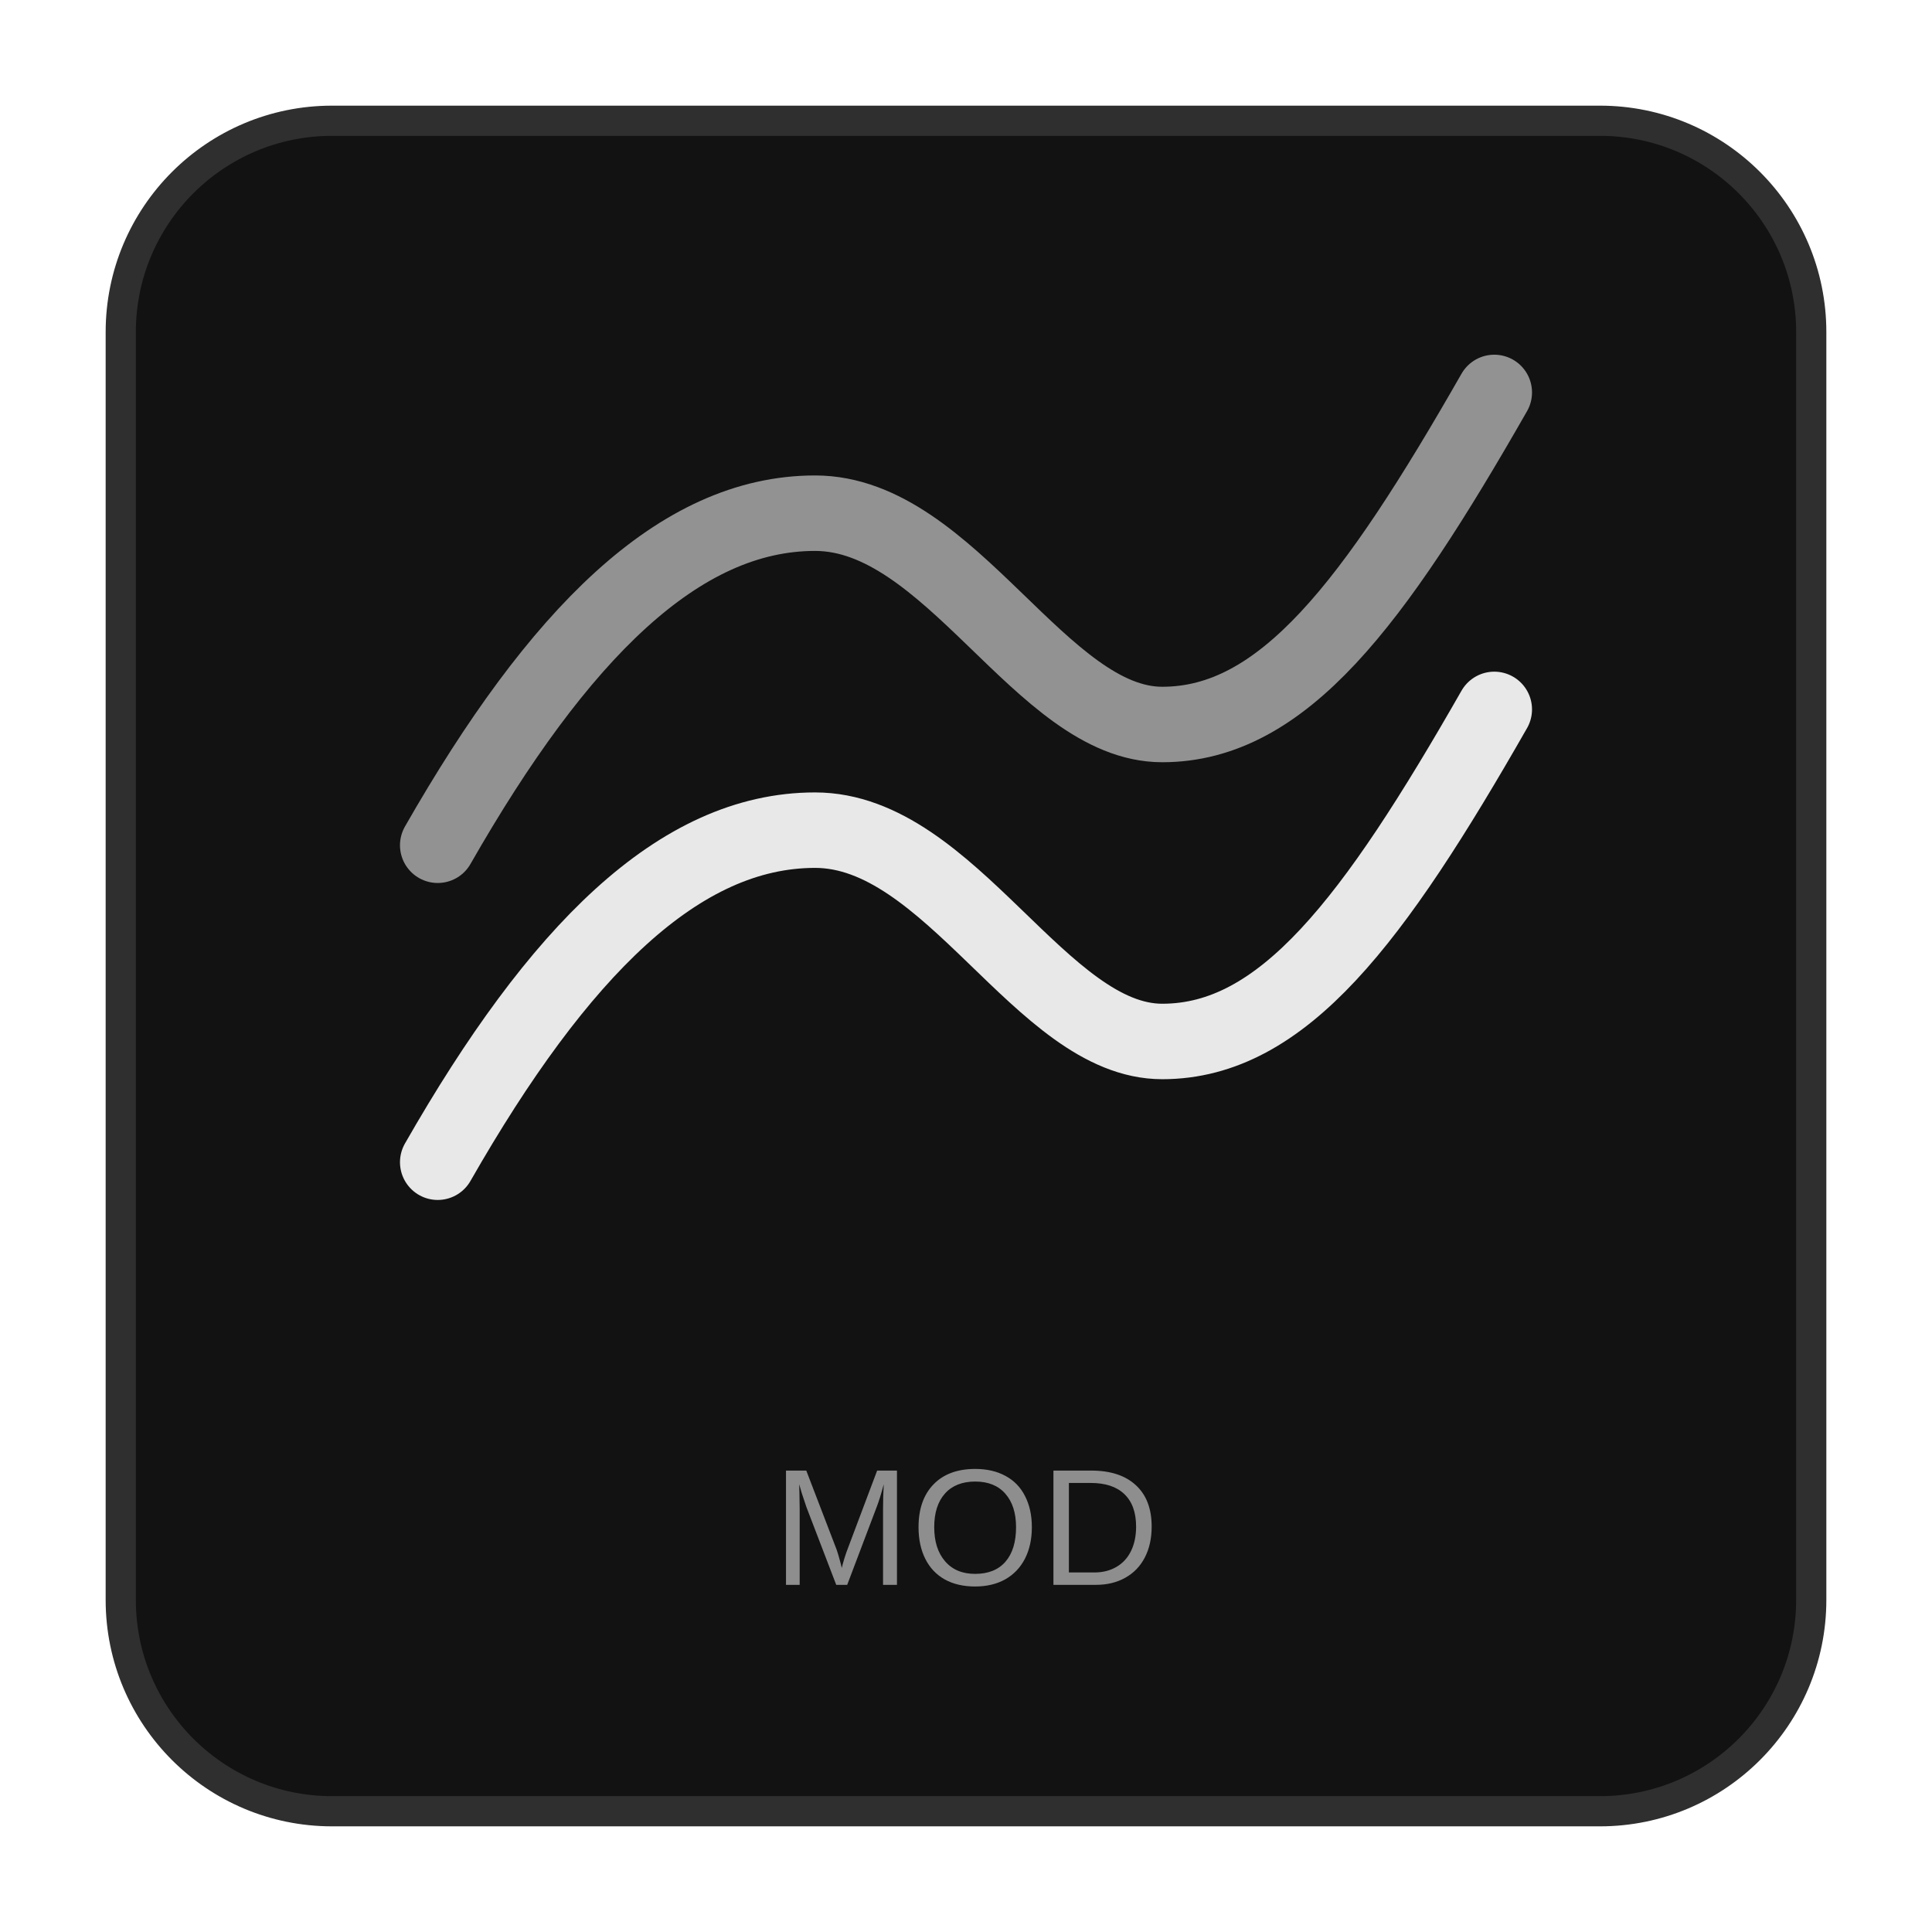
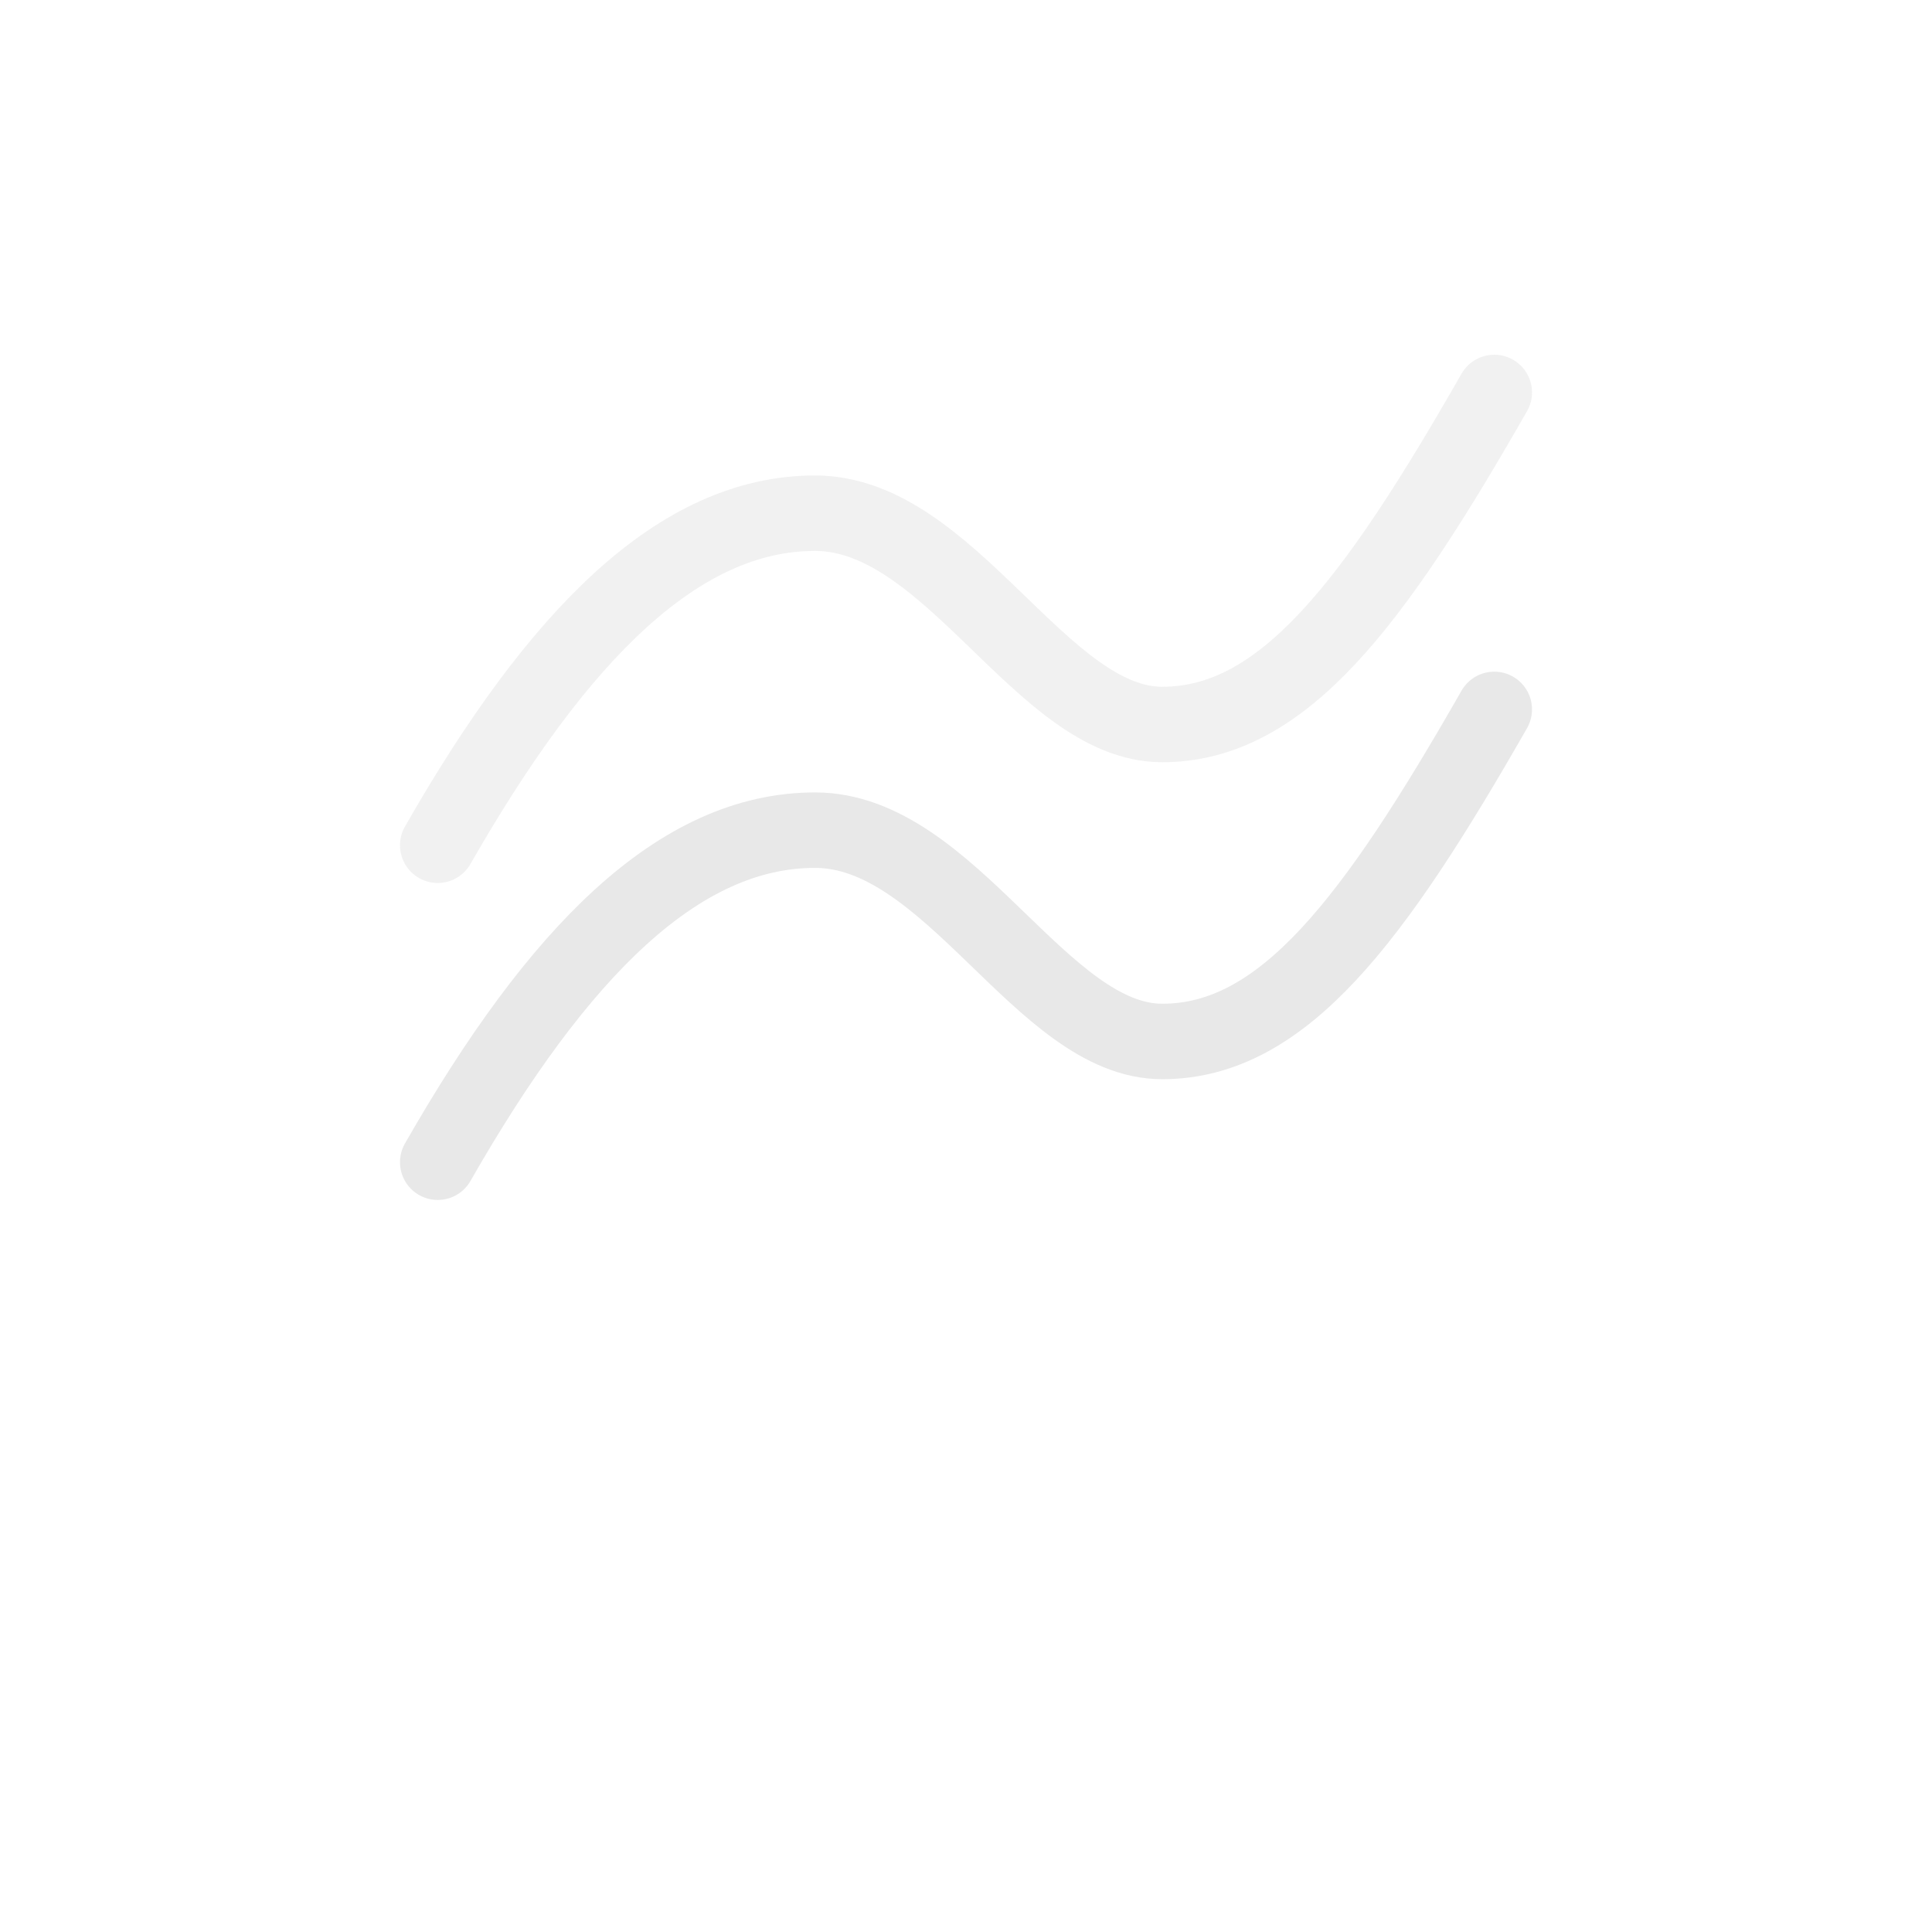
<svg xmlns="http://www.w3.org/2000/svg" width="256" height="256" viewBox="0 0 256 256" fill="none">
-   <rect x="16" y="16" width="224" height="224" rx="28" fill="#121212" stroke="#2F2F2F" stroke-width="4" />
  <path d="M58 154C74 126 90 110 108 110C126 110 138 138 154 138C170 138 182 122 198 94" stroke="#E8E8E8" stroke-width="10" stroke-linecap="round" />
  <path d="M58 112C74 84 90 68 108 68C126 68 138 96 154 96C170 96 182 80 198 52" stroke="#E8E8E8" stroke-width="10" stroke-linecap="round" opacity="0.6" />
-   <text x="128" y="210" fill="#8E8E8E" font-size="22" font-family="Arial" text-anchor="middle">MOD</text>
</svg>
